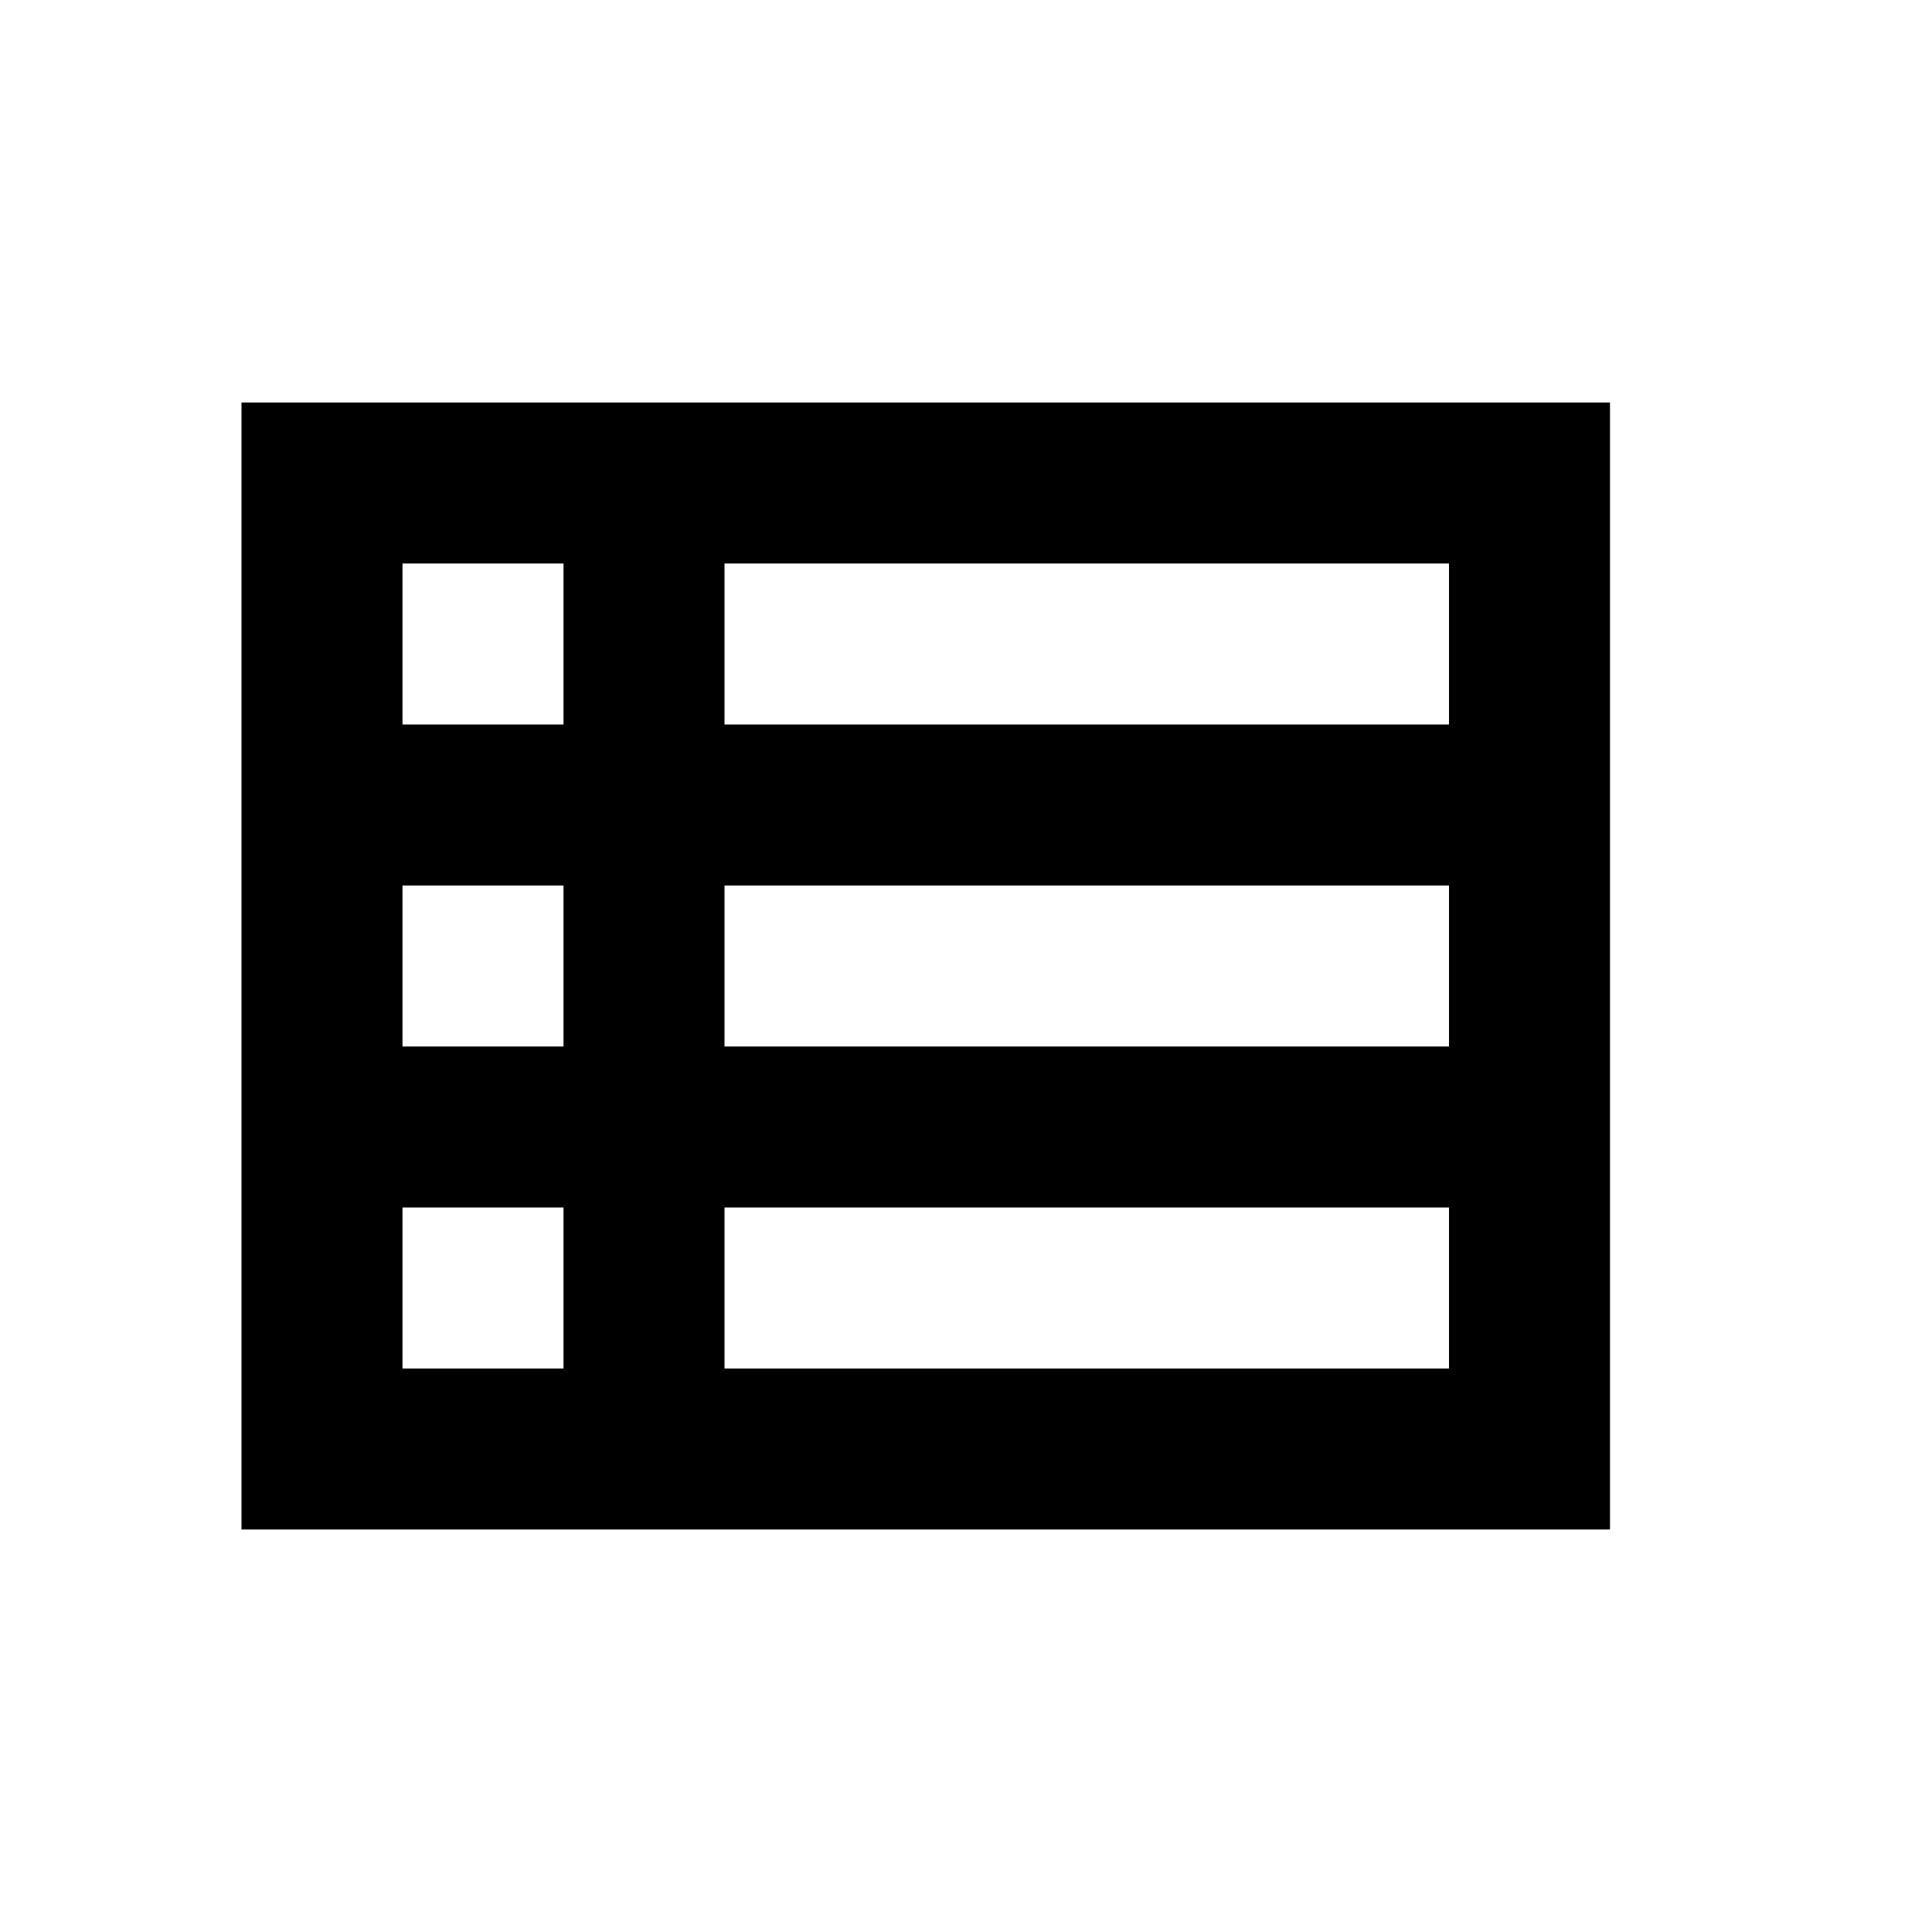
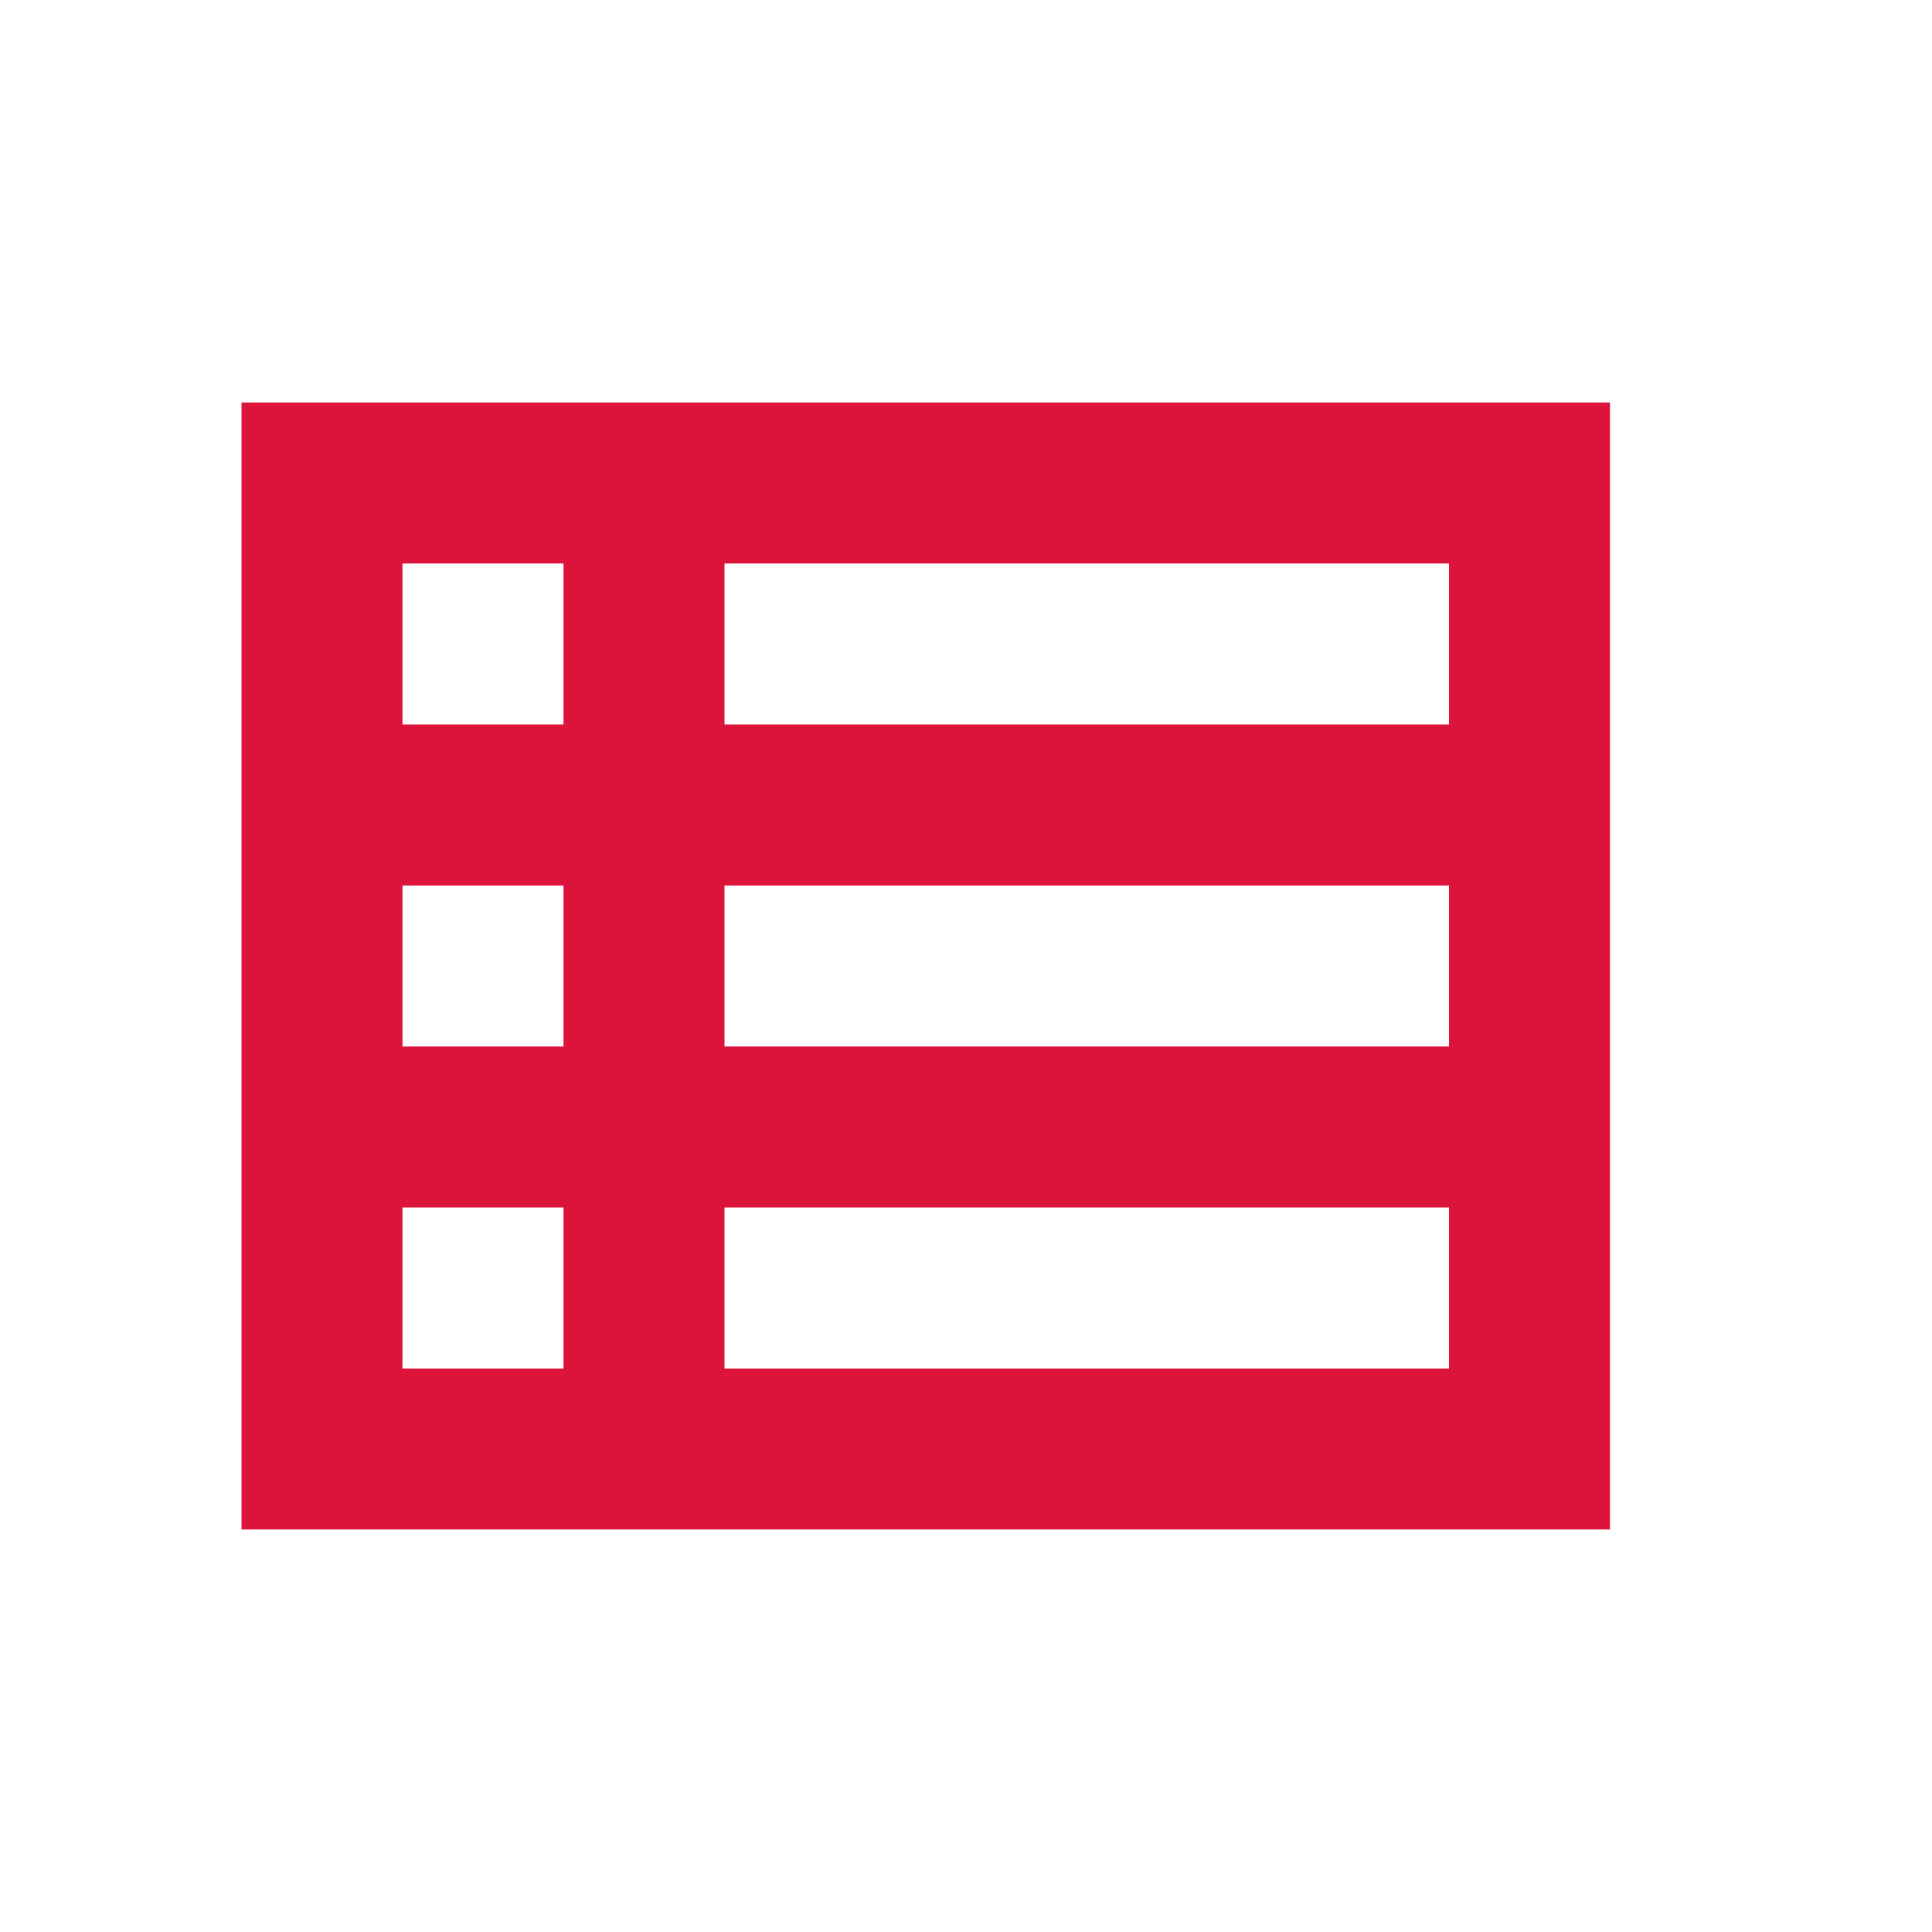
- <svg xmlns="http://www.w3.org/2000/svg" width="24" height="24" viewBox="0 0 24 24">
+ <svg xmlns="http://www.w3.org/2000/svg" width="24" height="24" viewBox="0 0 24 24" fill="crimson">
  <path d="M3 5V19H20V5H3M7 7V9H5V7H7M5 13V11H7V13H5M5 15H7V17H5V15M18 17H9V15H18V17M18 13H9V11H18V13M18 9H9V7H18V9Z" />
</svg>
